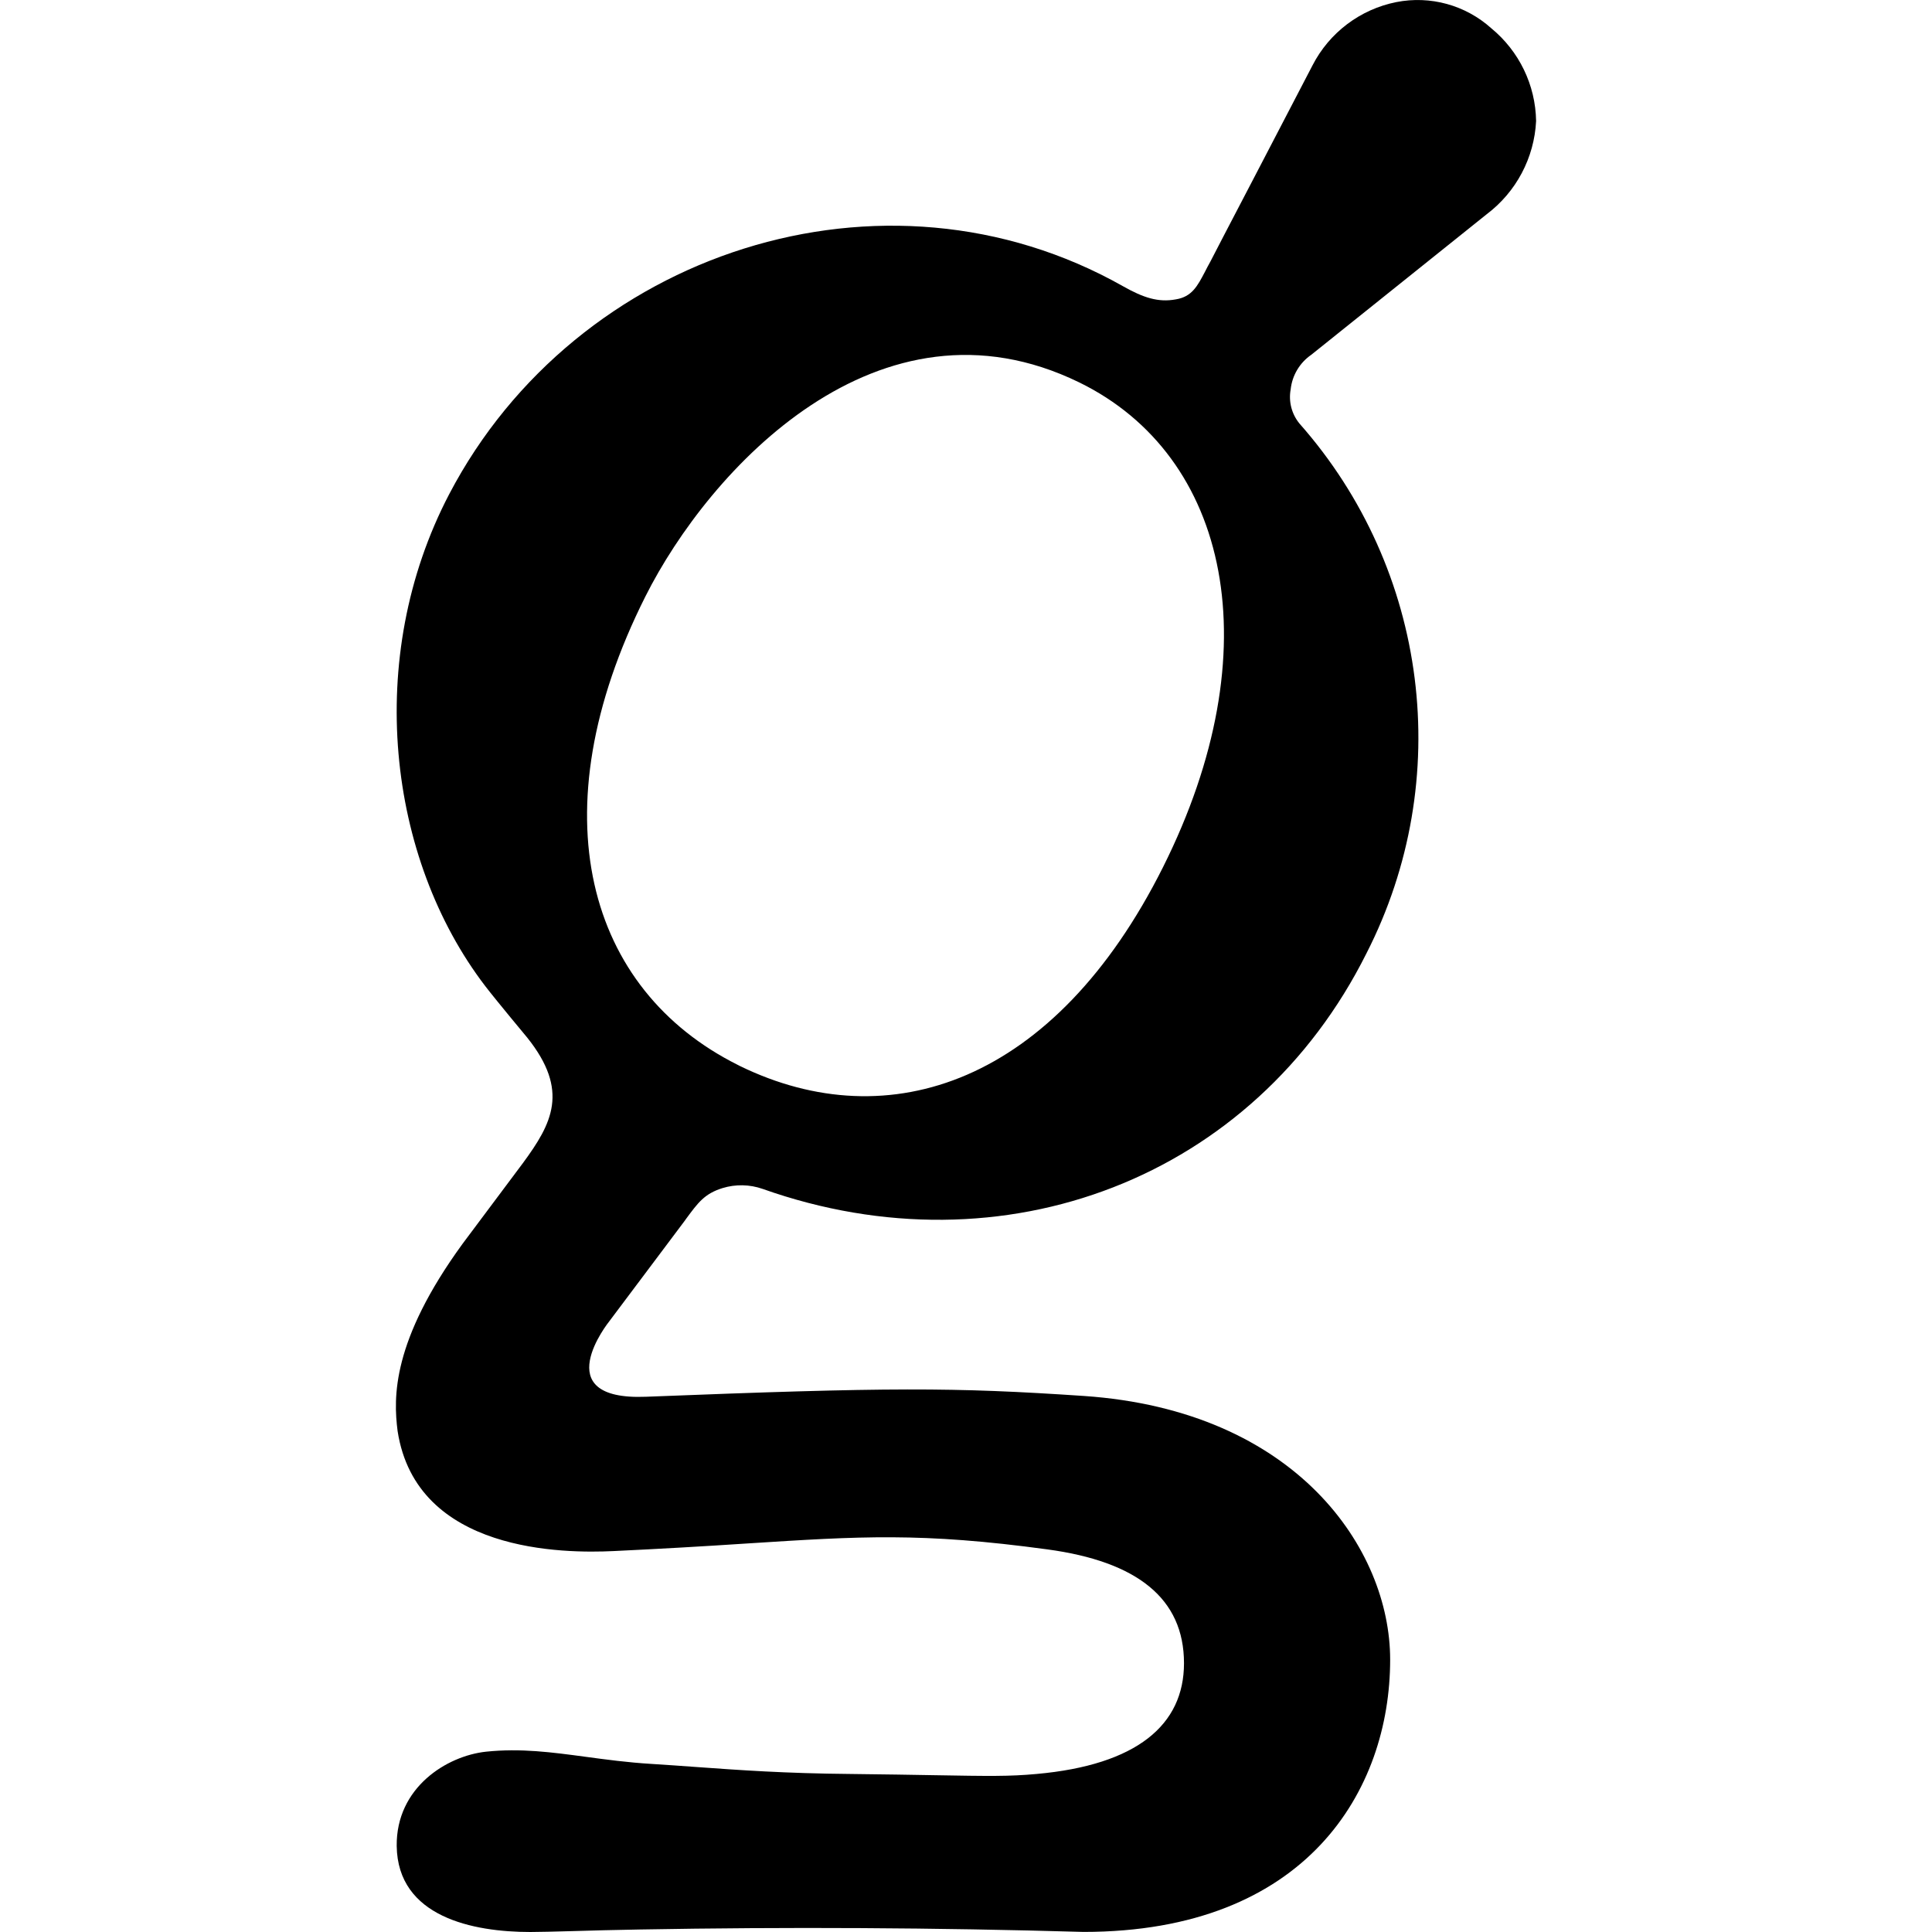
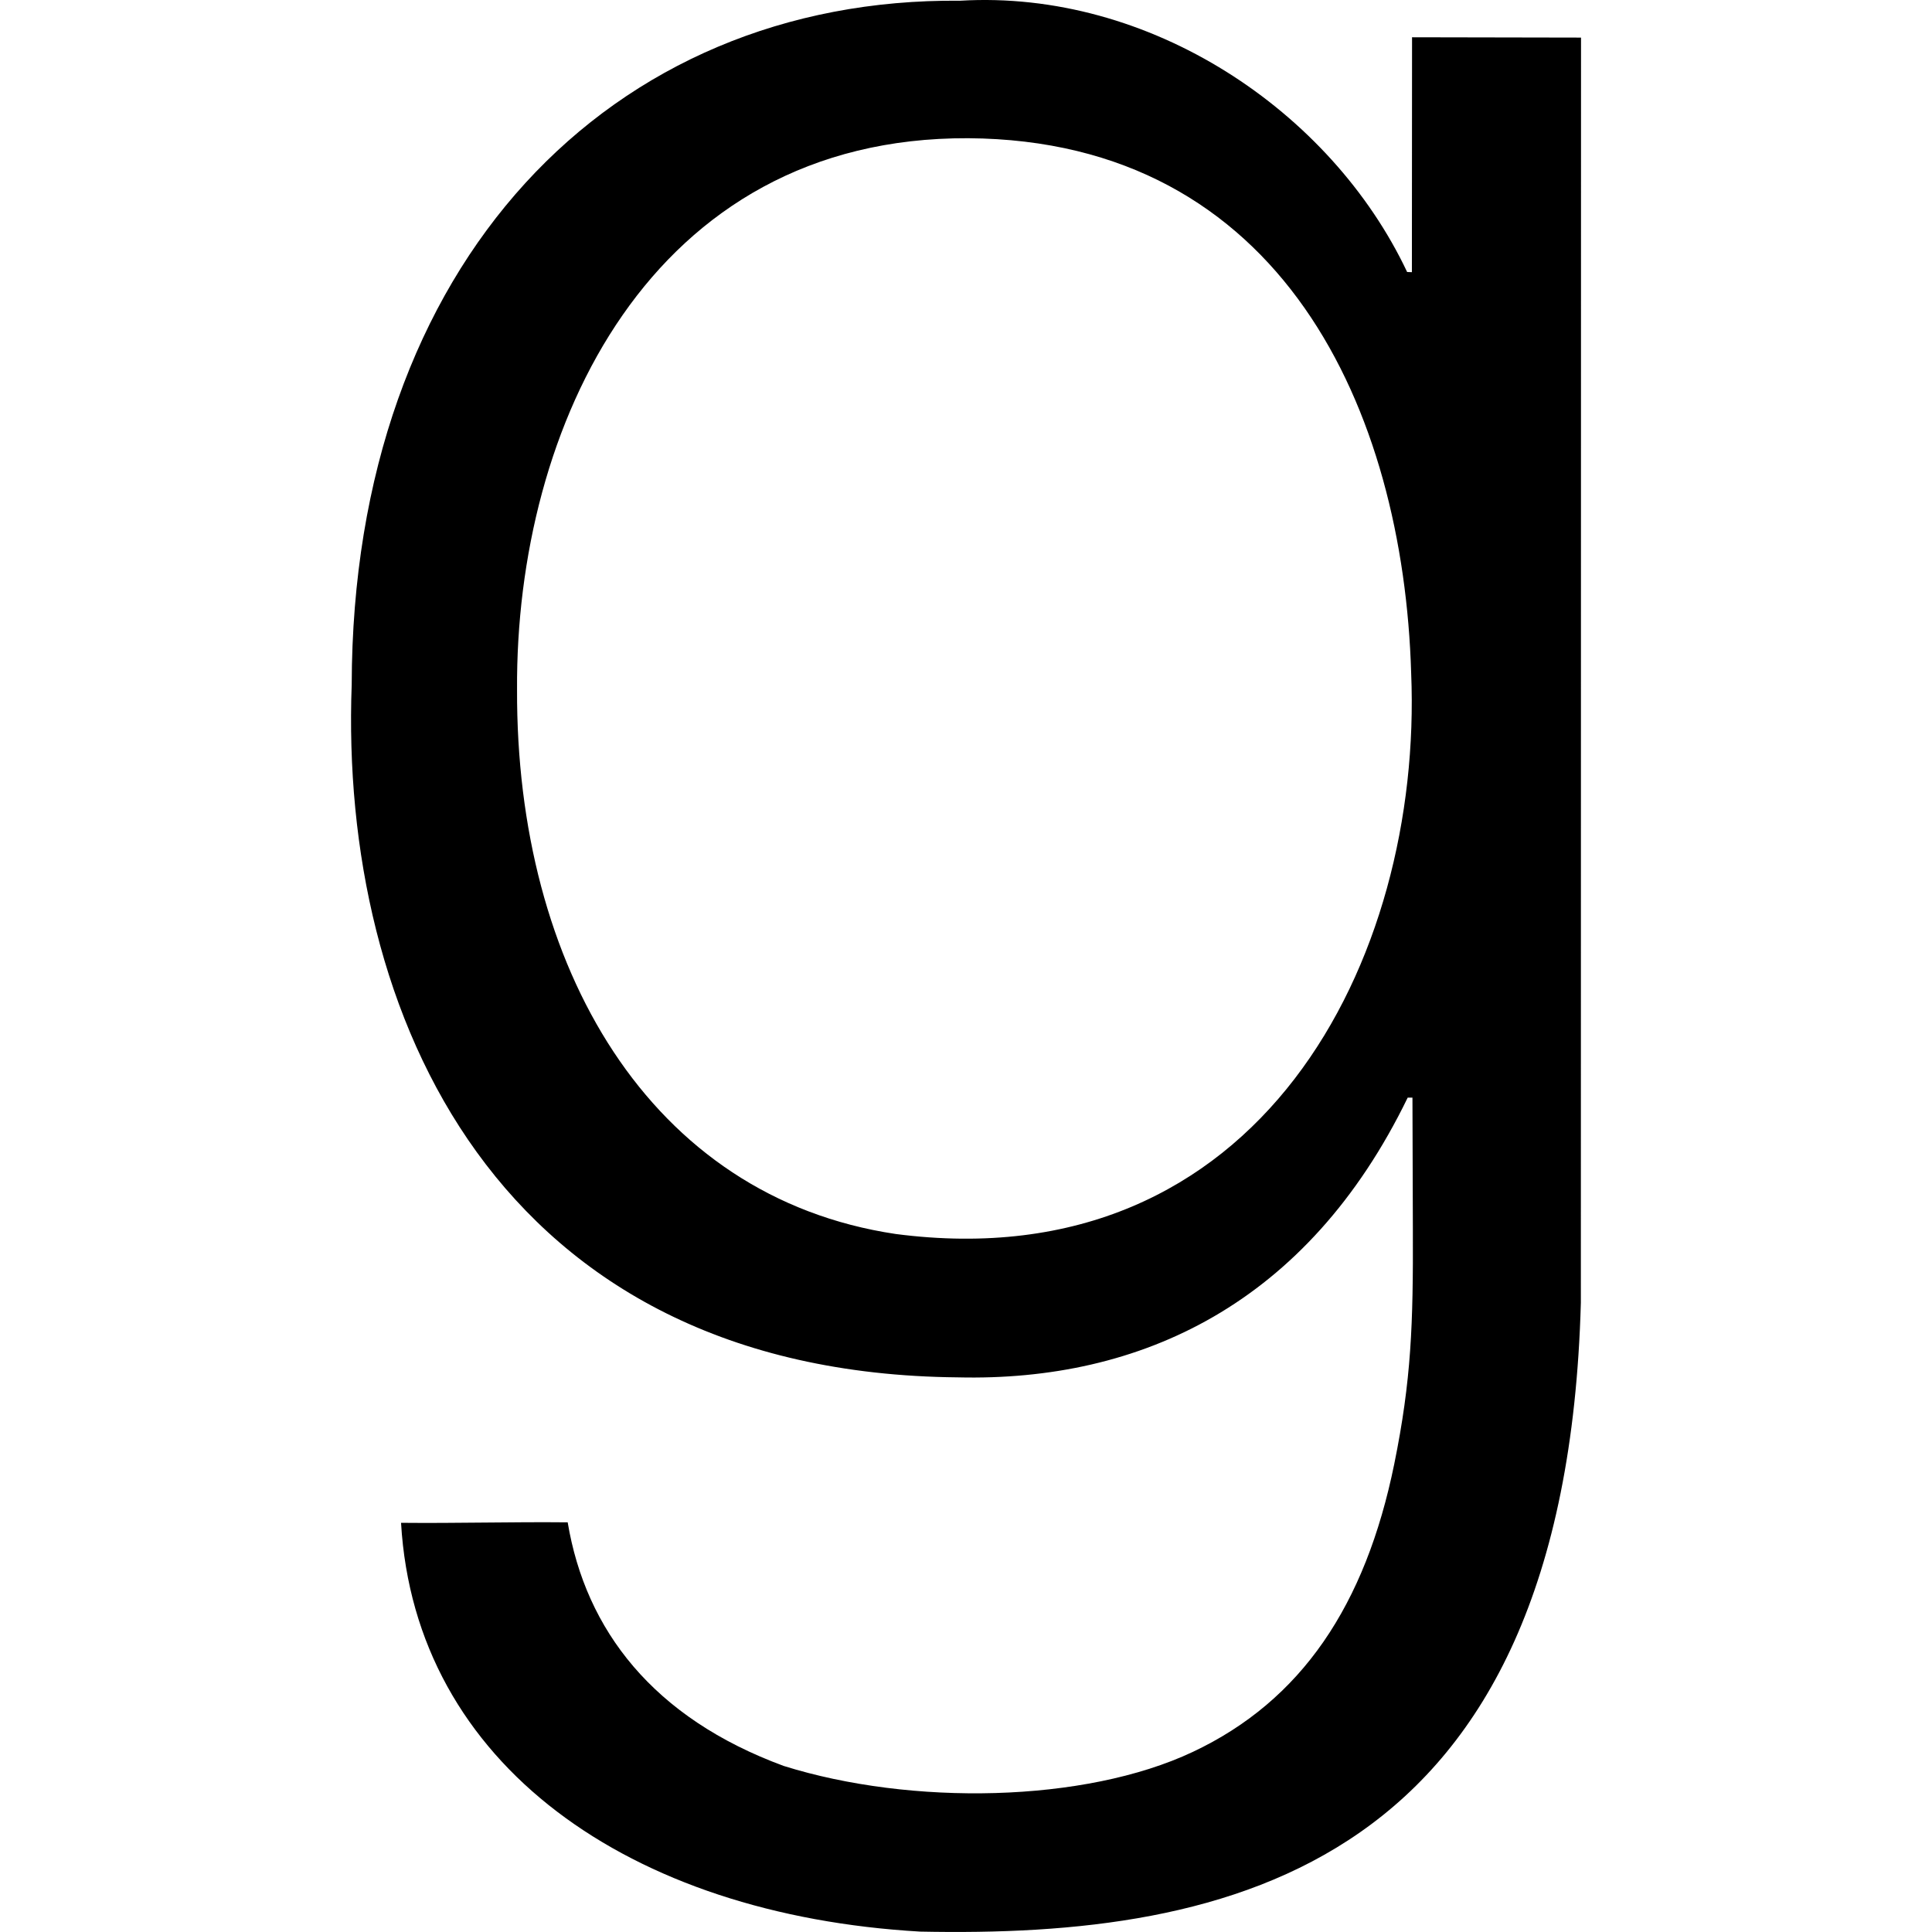
<svg xmlns="http://www.w3.org/2000/svg" viewBox="0 0 24 24">
-   <path d="M17.346.026c.422-.083.859.037 1.179.325.346.284.55.705.557 1.153-.023.457-.247.88-.612 1.156l-2.182 1.748a.6.6 0 0 0-.255.43.52.52 0 0 0 .11.424 5.89 5.89 0 0 1 .832 6.58c-1.394 2.79-4.503 3.99-7.501 2.927a.8.8 0 0 0-.499-.01c-.224.07-.303.18-.453.383l-.014.02-.941 1.254s-.792.985.457.935c3.027-.119 3.817-.119 5.439-.01 2.641.18 3.806 1.903 3.806 3.275 0 1.623-1.036 3.383-3.809 3.383a118 118 0 0 0-5.517-.03c-.31.005-.597.013-.835.02-.228.006-.41.011-.52.011-.712 0-1.648-.186-1.66-1.068-.008-.729.624-1.12 1.11-1.172.43-.045.815.007 1.24.064.252.034.518.07.815.088.185.011.366.025.552.038.53.038 1.102.08 1.926.087.427.005.759.01 1.025.015.695.012.941.016 1.28-.015 1.248-.112 1.832-.61 1.832-1.376 0-.805-.584-1.264-1.698-1.414-1.564-.213-2.33-.163-3.72-.074a88 88 0 0 1-1.669.095c-.608.029-2.449.026-2.682-1.492-.053-.416-.073-1.116.807-2.325l.75-1.003c.36-.49.582-.898.053-1.559 0 0-.39-.468-.52-.638-1.215-1.587-1.512-4.08-.448-6.114 1.577-3.011 5.4-4.26 8.37-2.581.253.143.438.203.655.163.201-.032.27-.167.363-.344q.03-.06.067-.126c.004-.01.241-.465.535-1.028l.734-1.41a1.5 1.5 0 0 1 1.041-.785M9.193 13.243c1.854.903 3.912.208 5.254-2.47 1.352-2.699.827-5.11-1.041-6.023-2.488-1.213-4.596 1.081-5.389 2.66-1.355 2.698-.717 4.886 1.147 5.818Z" />
+   <path d="M11.43 23.995c-3.608-.208-6.274-2.077-6.448-5.078.695.007 1.375-.013 2.07-.006.224 1.342 1.065 2.43 2.683 3.026 1.583.496 3.737.46 5.082-.174 1.351-.636 2.145-1.822 2.503-3.577.212-1.042.236-1.734.231-2.92l-.005-1.631h-.059c-1.245 2.564-3.315 3.53-5.59 3.475-5.74-.054-7.68-4.534-7.528-8.606.01-5.241 3.22-8.537 7.557-8.495 2.354-.14 4.605 1.362 5.554 3.37l.059.002.002-2.918 2.099.004-.002 15.717c-.193 7.04-4.376 7.89-8.209 7.811zm6.1-15.633c-.096-3.26-1.601-6.62-5.503-6.645-3.954-.017-5.625 3.592-5.604 6.85-.013 3.439 1.643 6.305 4.703 6.762 4.532.591 6.551-3.411 6.404-6.967" />
</svg>
